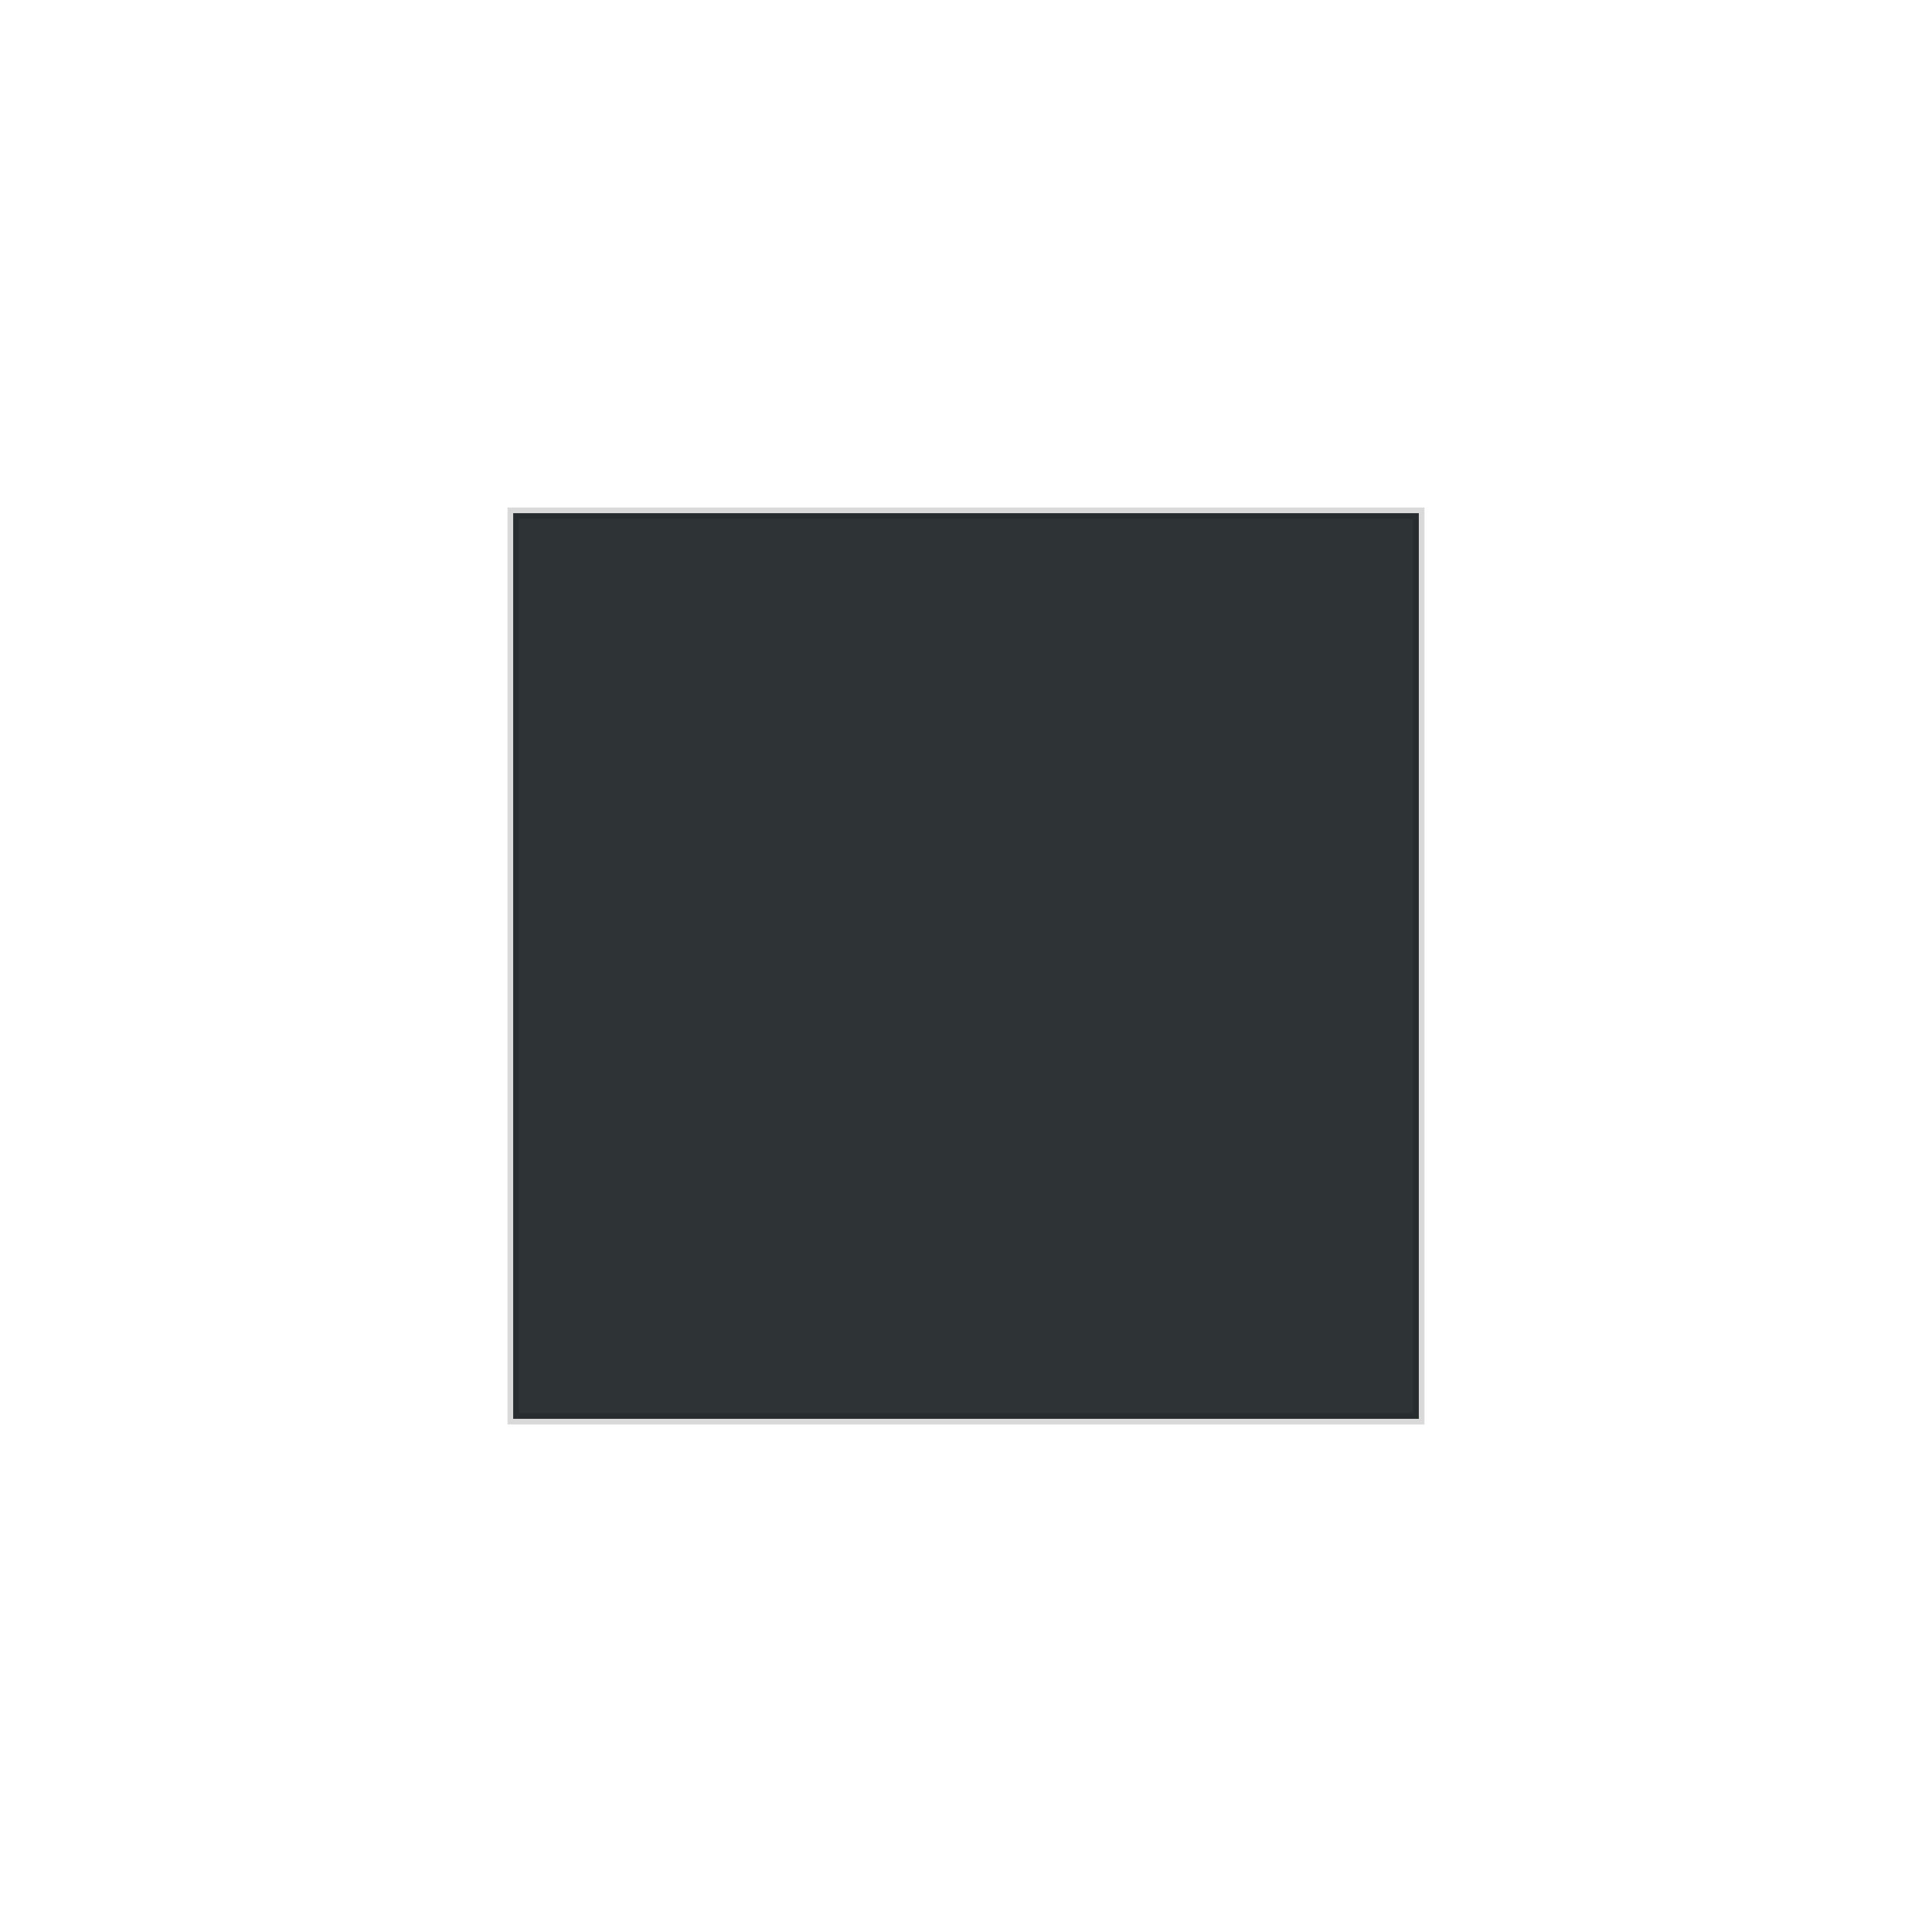
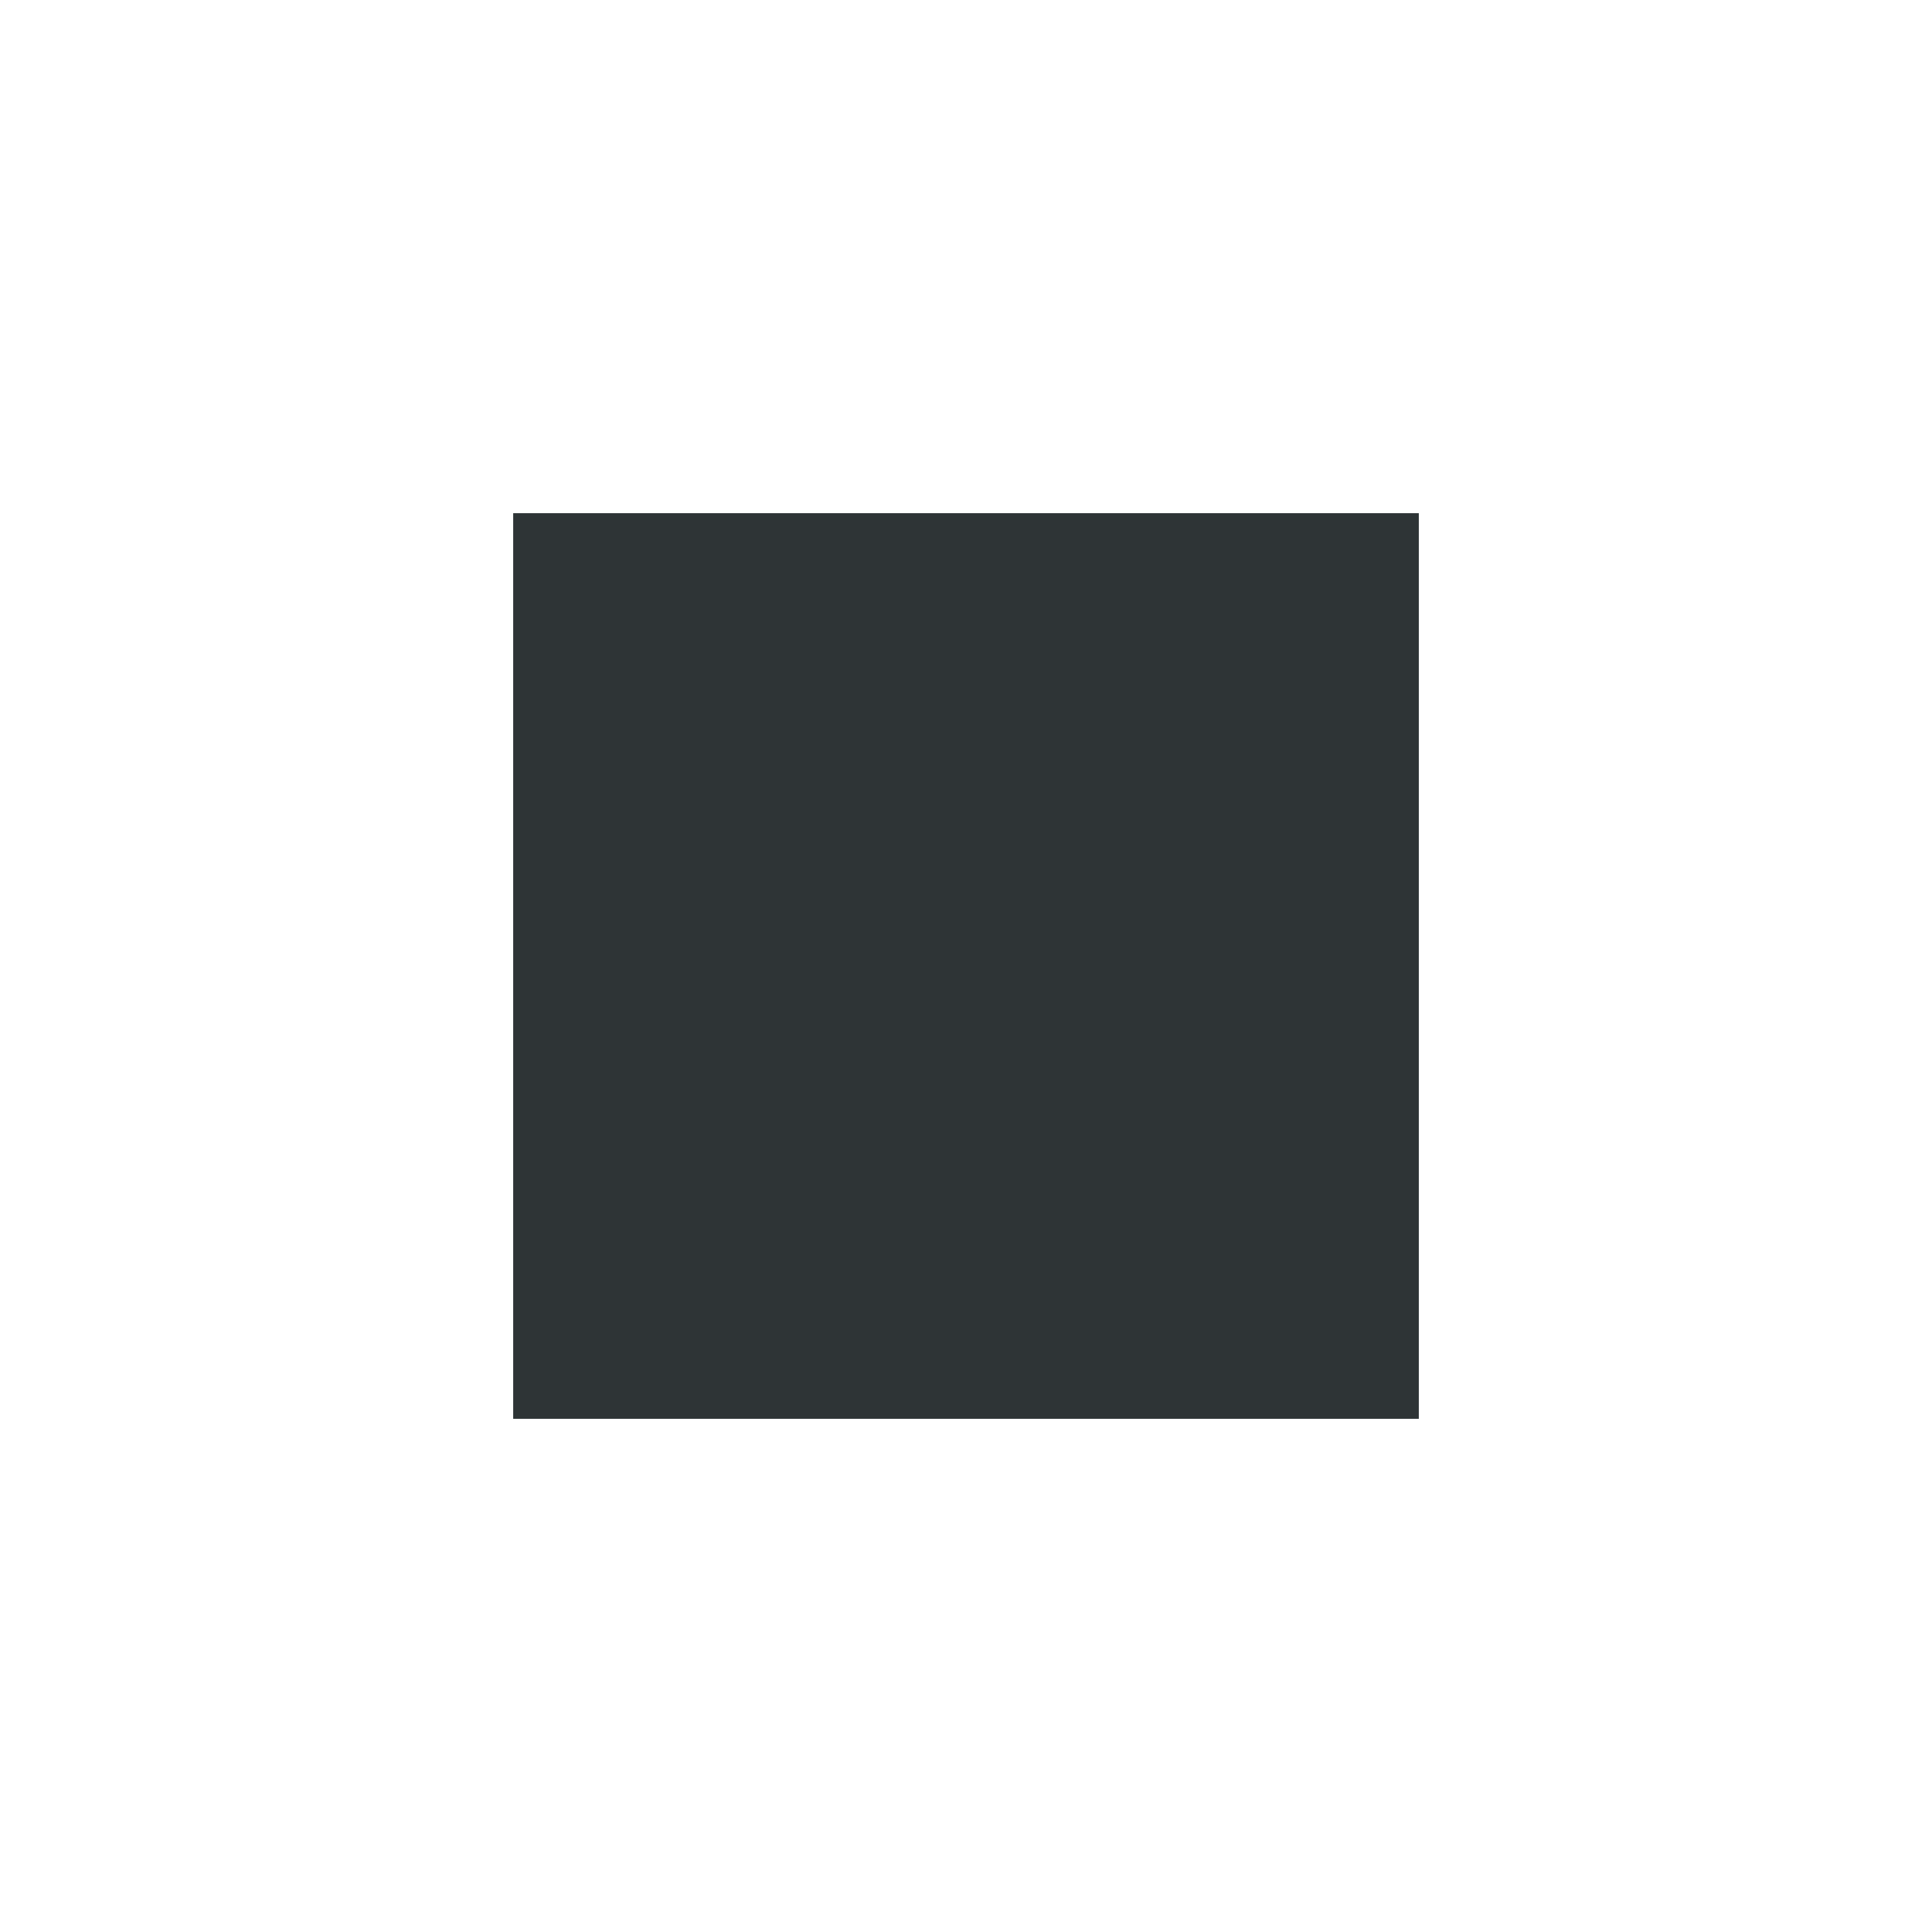
- <svg xmlns="http://www.w3.org/2000/svg" id="svg2" viewBox="0 0 512 512" height="512" width="512" version="1.1">
-   <defs id="defs14" />
-   <g id="g4" />
-   <rect y="136" x="136" height="240" width="240" id="rect4134" style="opacity:1;fill:#2e3436;fill-opacity:1;stroke:#000000;stroke-width:3;stroke-linecap:round;stroke-miterlimit:4;stroke-dasharray:none;stroke-dashoffset:0;stroke-opacity:0.149" />
+ <svg xmlns="http://www.w3.org/2000/svg" version="1.1" viewBox="0 0 512 512" height="512" width="512">
+   <defs>
+     <style> #stop { fill: #2E3436; fill-opacity: 1; } </style>
+   </defs>
+   <rect id="stop" y="136" x="136" height="240" width="240" />
</svg>
